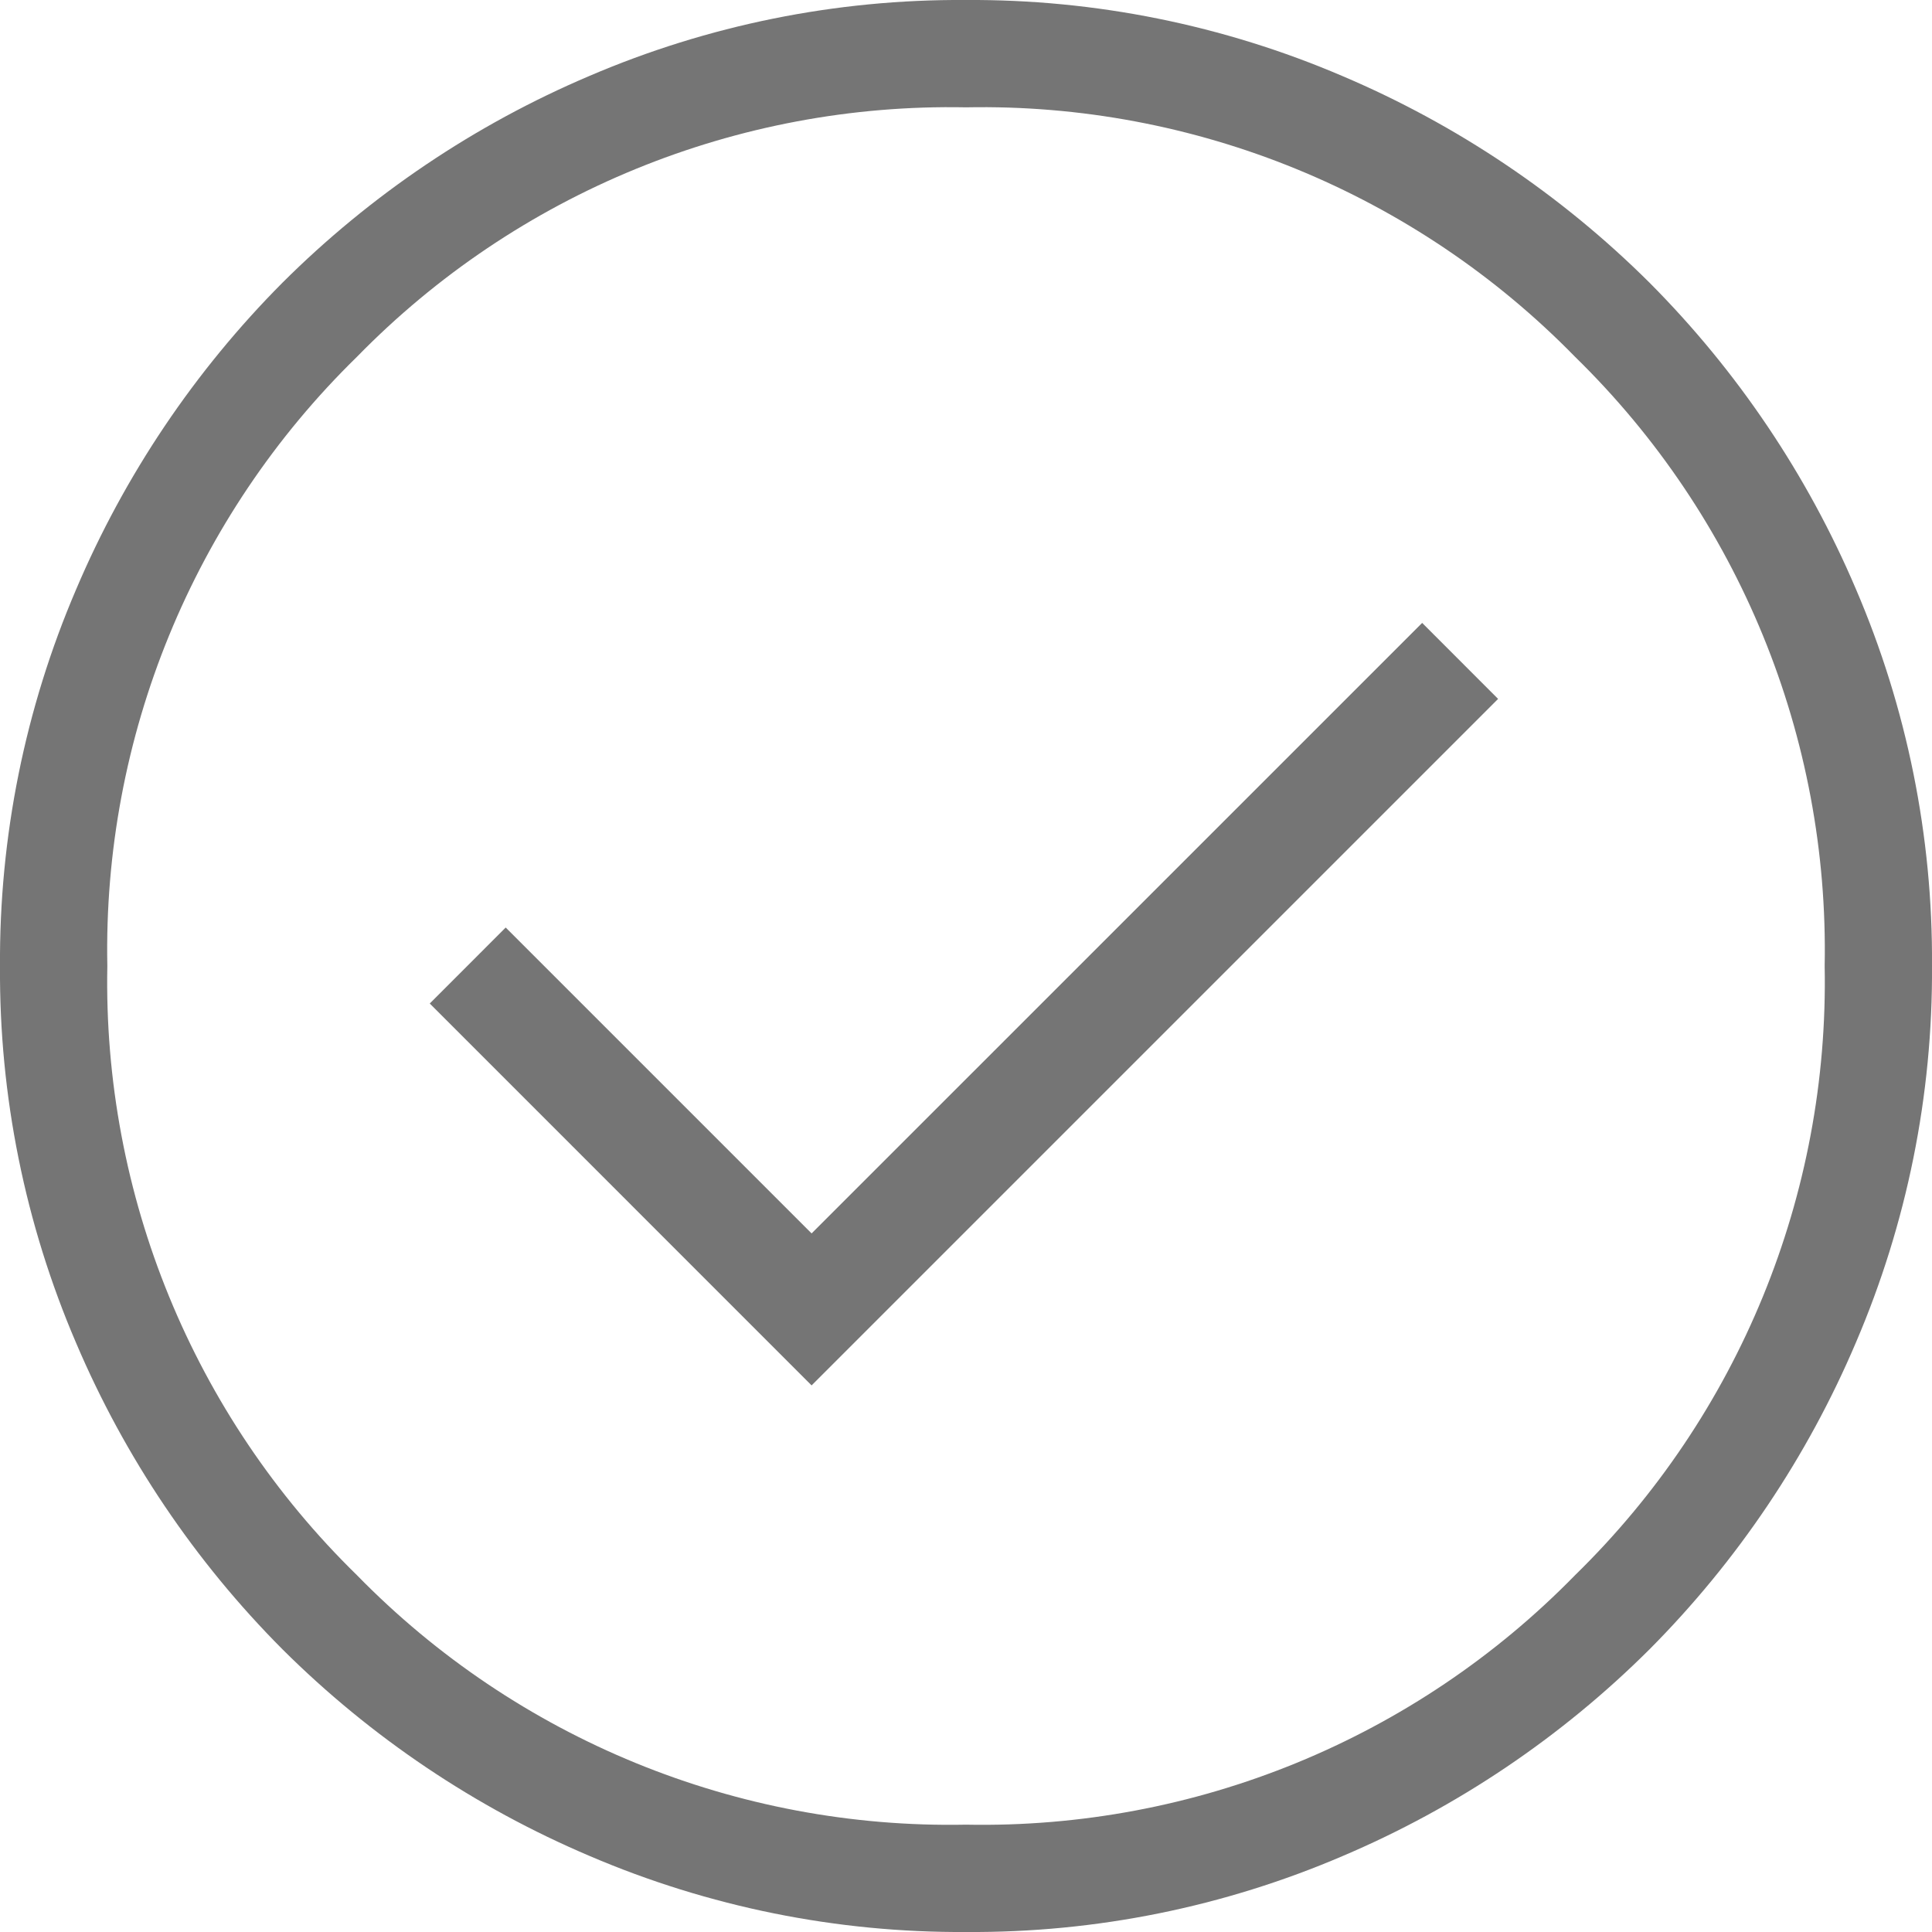
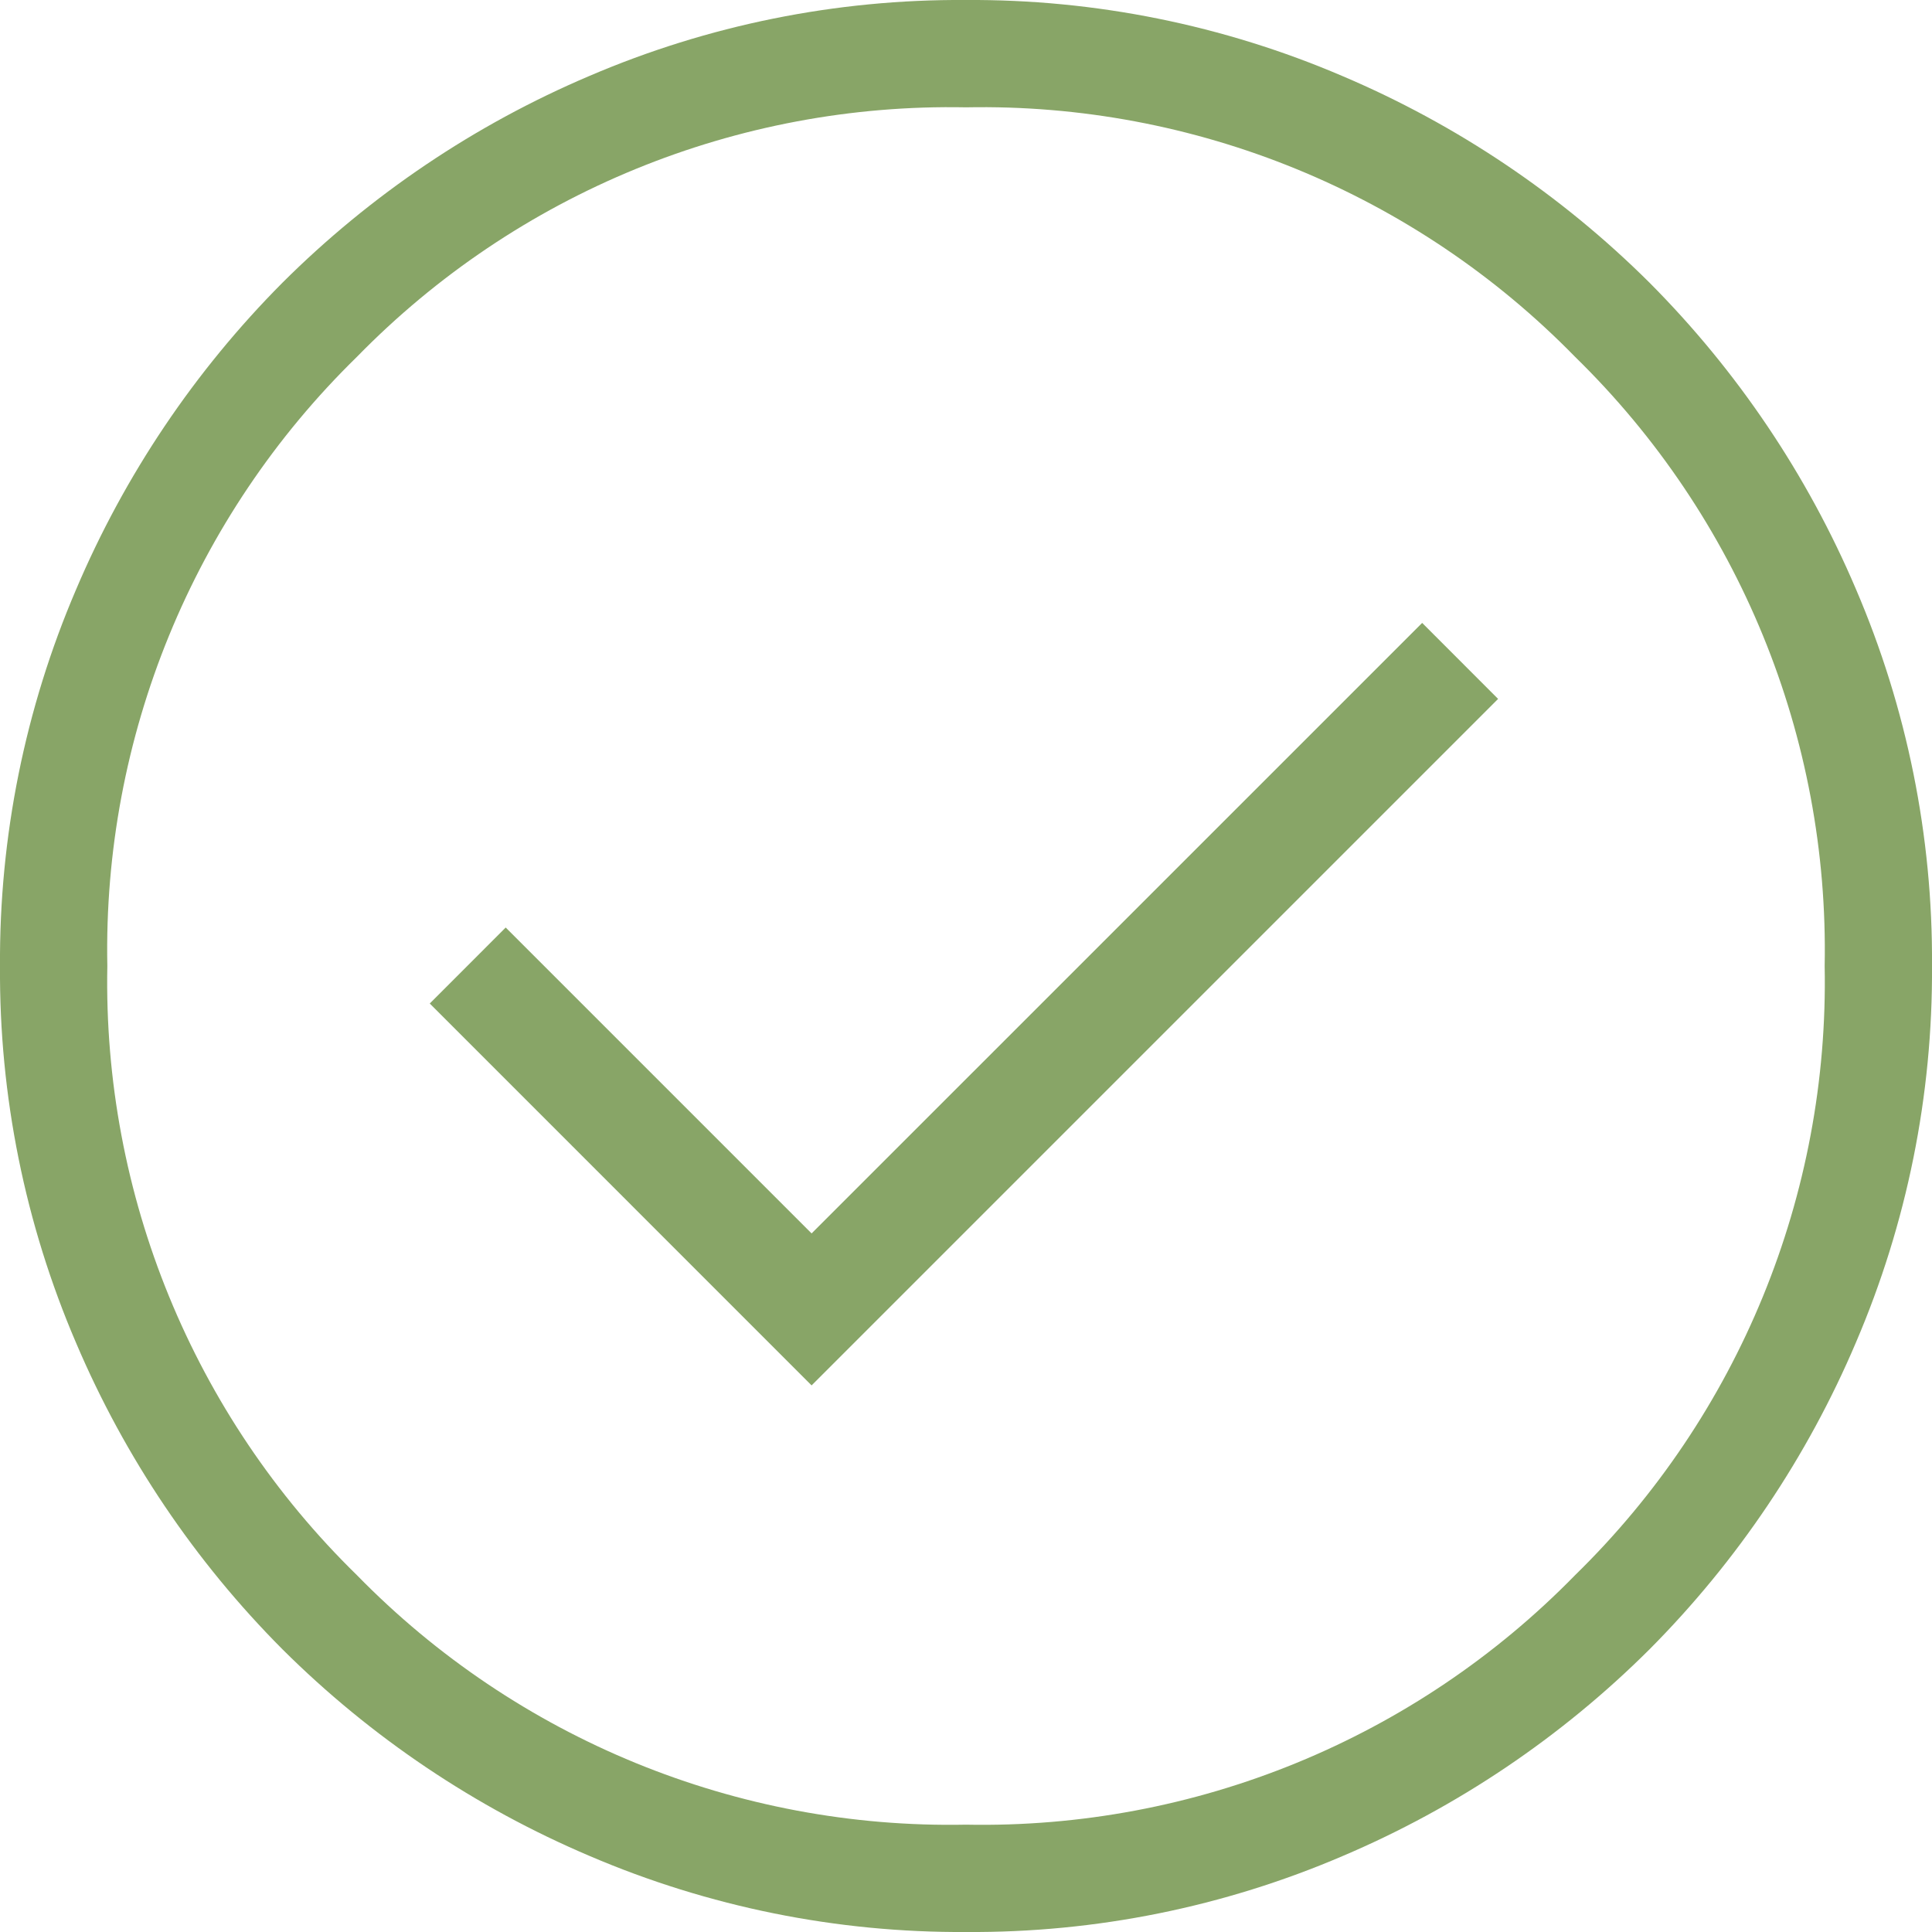
<svg xmlns="http://www.w3.org/2000/svg" width="36" height="36" viewBox="0 0 36 36">
-   <path id="check_circle_FILL0_wght200_GRAD0_opsz24" d="M135.123-814.185l12.792-12.792-1.415-1.416-11.377,11.376-5.7-5.7-1.415,1.416ZM138.007-804a17.548,17.548,0,0,1-7.021-1.417,18.189,18.189,0,0,1-5.718-3.846,18.175,18.175,0,0,1-3.85-5.713A17.506,17.506,0,0,1,120-821.993a17.541,17.541,0,0,1,1.417-7.021,18.182,18.182,0,0,1,3.846-5.718,18.163,18.163,0,0,1,5.713-3.85A17.5,17.5,0,0,1,137.993-840a17.548,17.548,0,0,1,7.021,1.417,18.189,18.189,0,0,1,5.718,3.846,18.175,18.175,0,0,1,3.85,5.713A17.506,17.506,0,0,1,156-822.007a17.541,17.541,0,0,1-1.417,7.021,18.182,18.182,0,0,1-3.846,5.718,18.163,18.163,0,0,1-5.713,3.85A17.5,17.5,0,0,1,138.007-804ZM138-806a15.442,15.442,0,0,0,11.35-4.65A15.442,15.442,0,0,0,154-822a15.442,15.442,0,0,0-4.65-11.35A15.442,15.442,0,0,0,138-838a15.442,15.442,0,0,0-11.35,4.65A15.442,15.442,0,0,0,122-822a15.442,15.442,0,0,0,4.65,11.35A15.442,15.442,0,0,0,138-806ZM138-822Z" transform="translate(-120 840)" fill="#757575" />
+   <path id="check_circle_FILL0_wght200_GRAD0_opsz24" d="M135.123-814.185l12.792-12.792-1.415-1.416-11.377,11.376-5.7-5.7-1.415,1.416ZM138.007-804a17.548,17.548,0,0,1-7.021-1.417,18.189,18.189,0,0,1-5.718-3.846,18.175,18.175,0,0,1-3.85-5.713A17.506,17.506,0,0,1,120-821.993a17.541,17.541,0,0,1,1.417-7.021,18.182,18.182,0,0,1,3.846-5.718,18.163,18.163,0,0,1,5.713-3.85A17.5,17.5,0,0,1,137.993-840a17.548,17.548,0,0,1,7.021,1.417,18.189,18.189,0,0,1,5.718,3.846,18.175,18.175,0,0,1,3.85,5.713A17.506,17.506,0,0,1,156-822.007a17.541,17.541,0,0,1-1.417,7.021,18.182,18.182,0,0,1-3.846,5.718,18.163,18.163,0,0,1-5.713,3.85A17.5,17.5,0,0,1,138.007-804ZM138-806a15.442,15.442,0,0,0,11.35-4.65A15.442,15.442,0,0,0,154-822a15.442,15.442,0,0,0-4.65-11.35A15.442,15.442,0,0,0,138-838a15.442,15.442,0,0,0-11.35,4.65A15.442,15.442,0,0,0,122-822a15.442,15.442,0,0,0,4.65,11.35A15.442,15.442,0,0,0,138-806ZM138-822Z" transform="translate(-120 840)" fill="#88a567" />
</svg>
